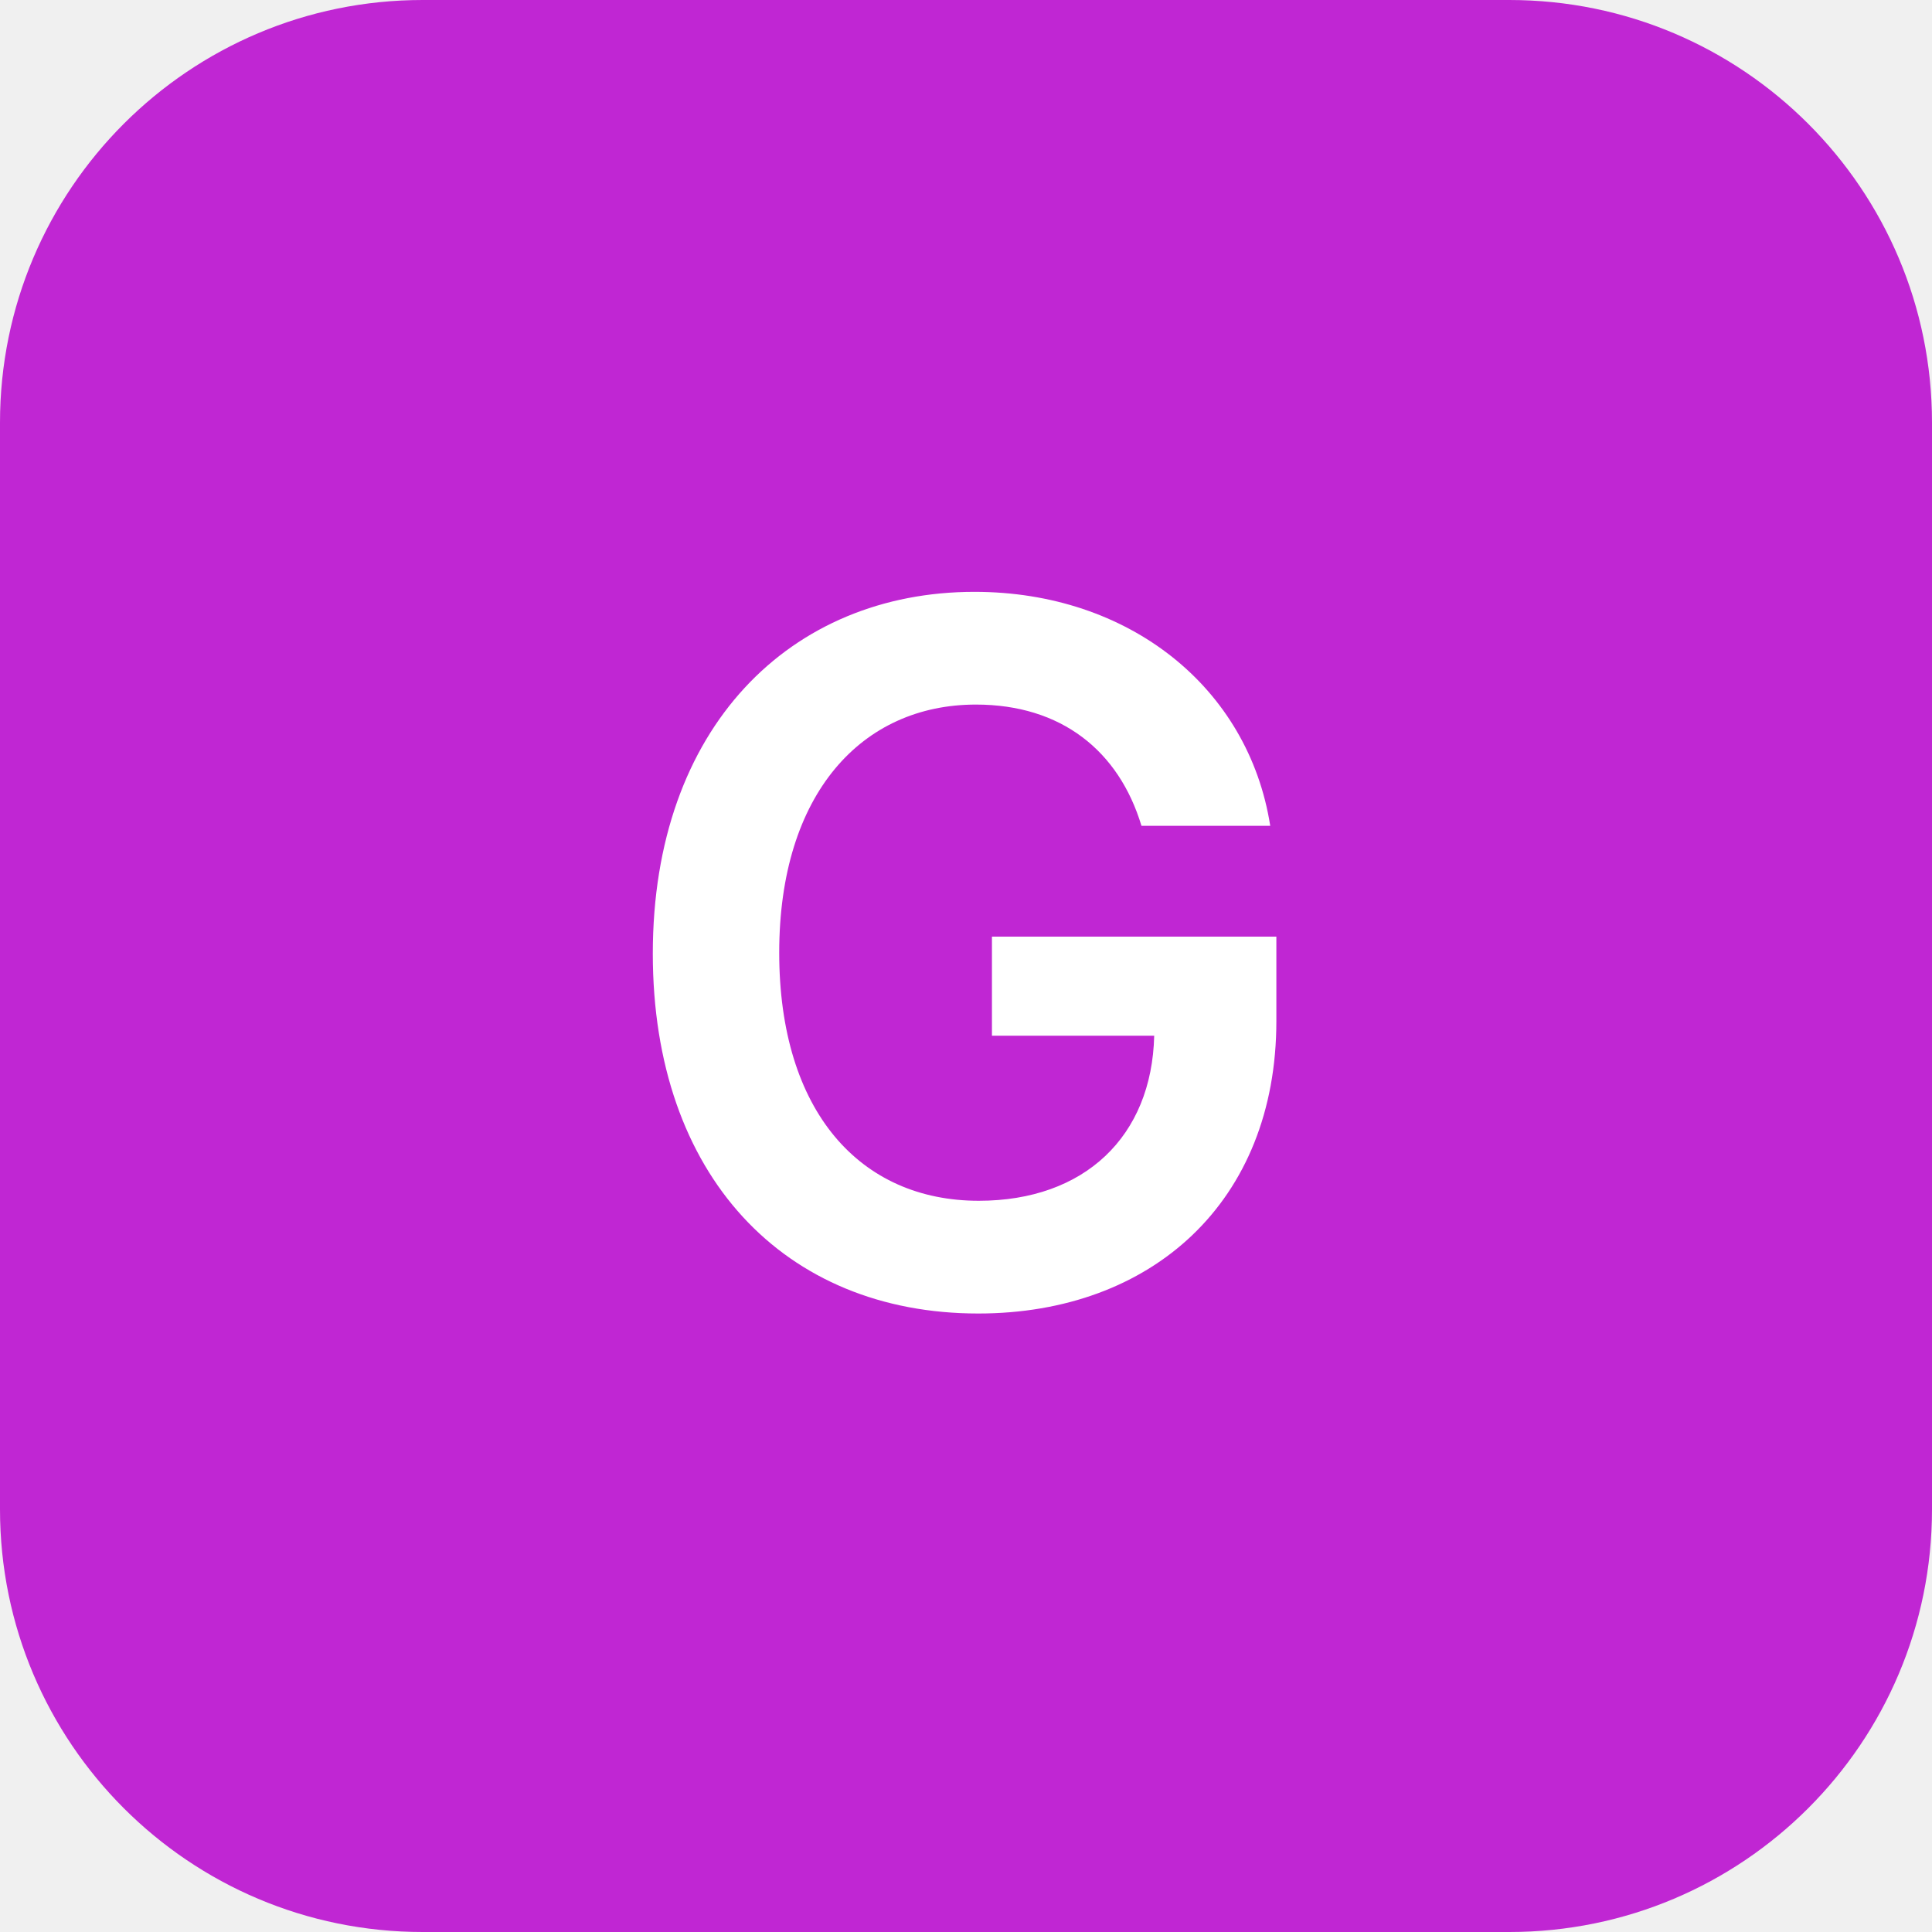
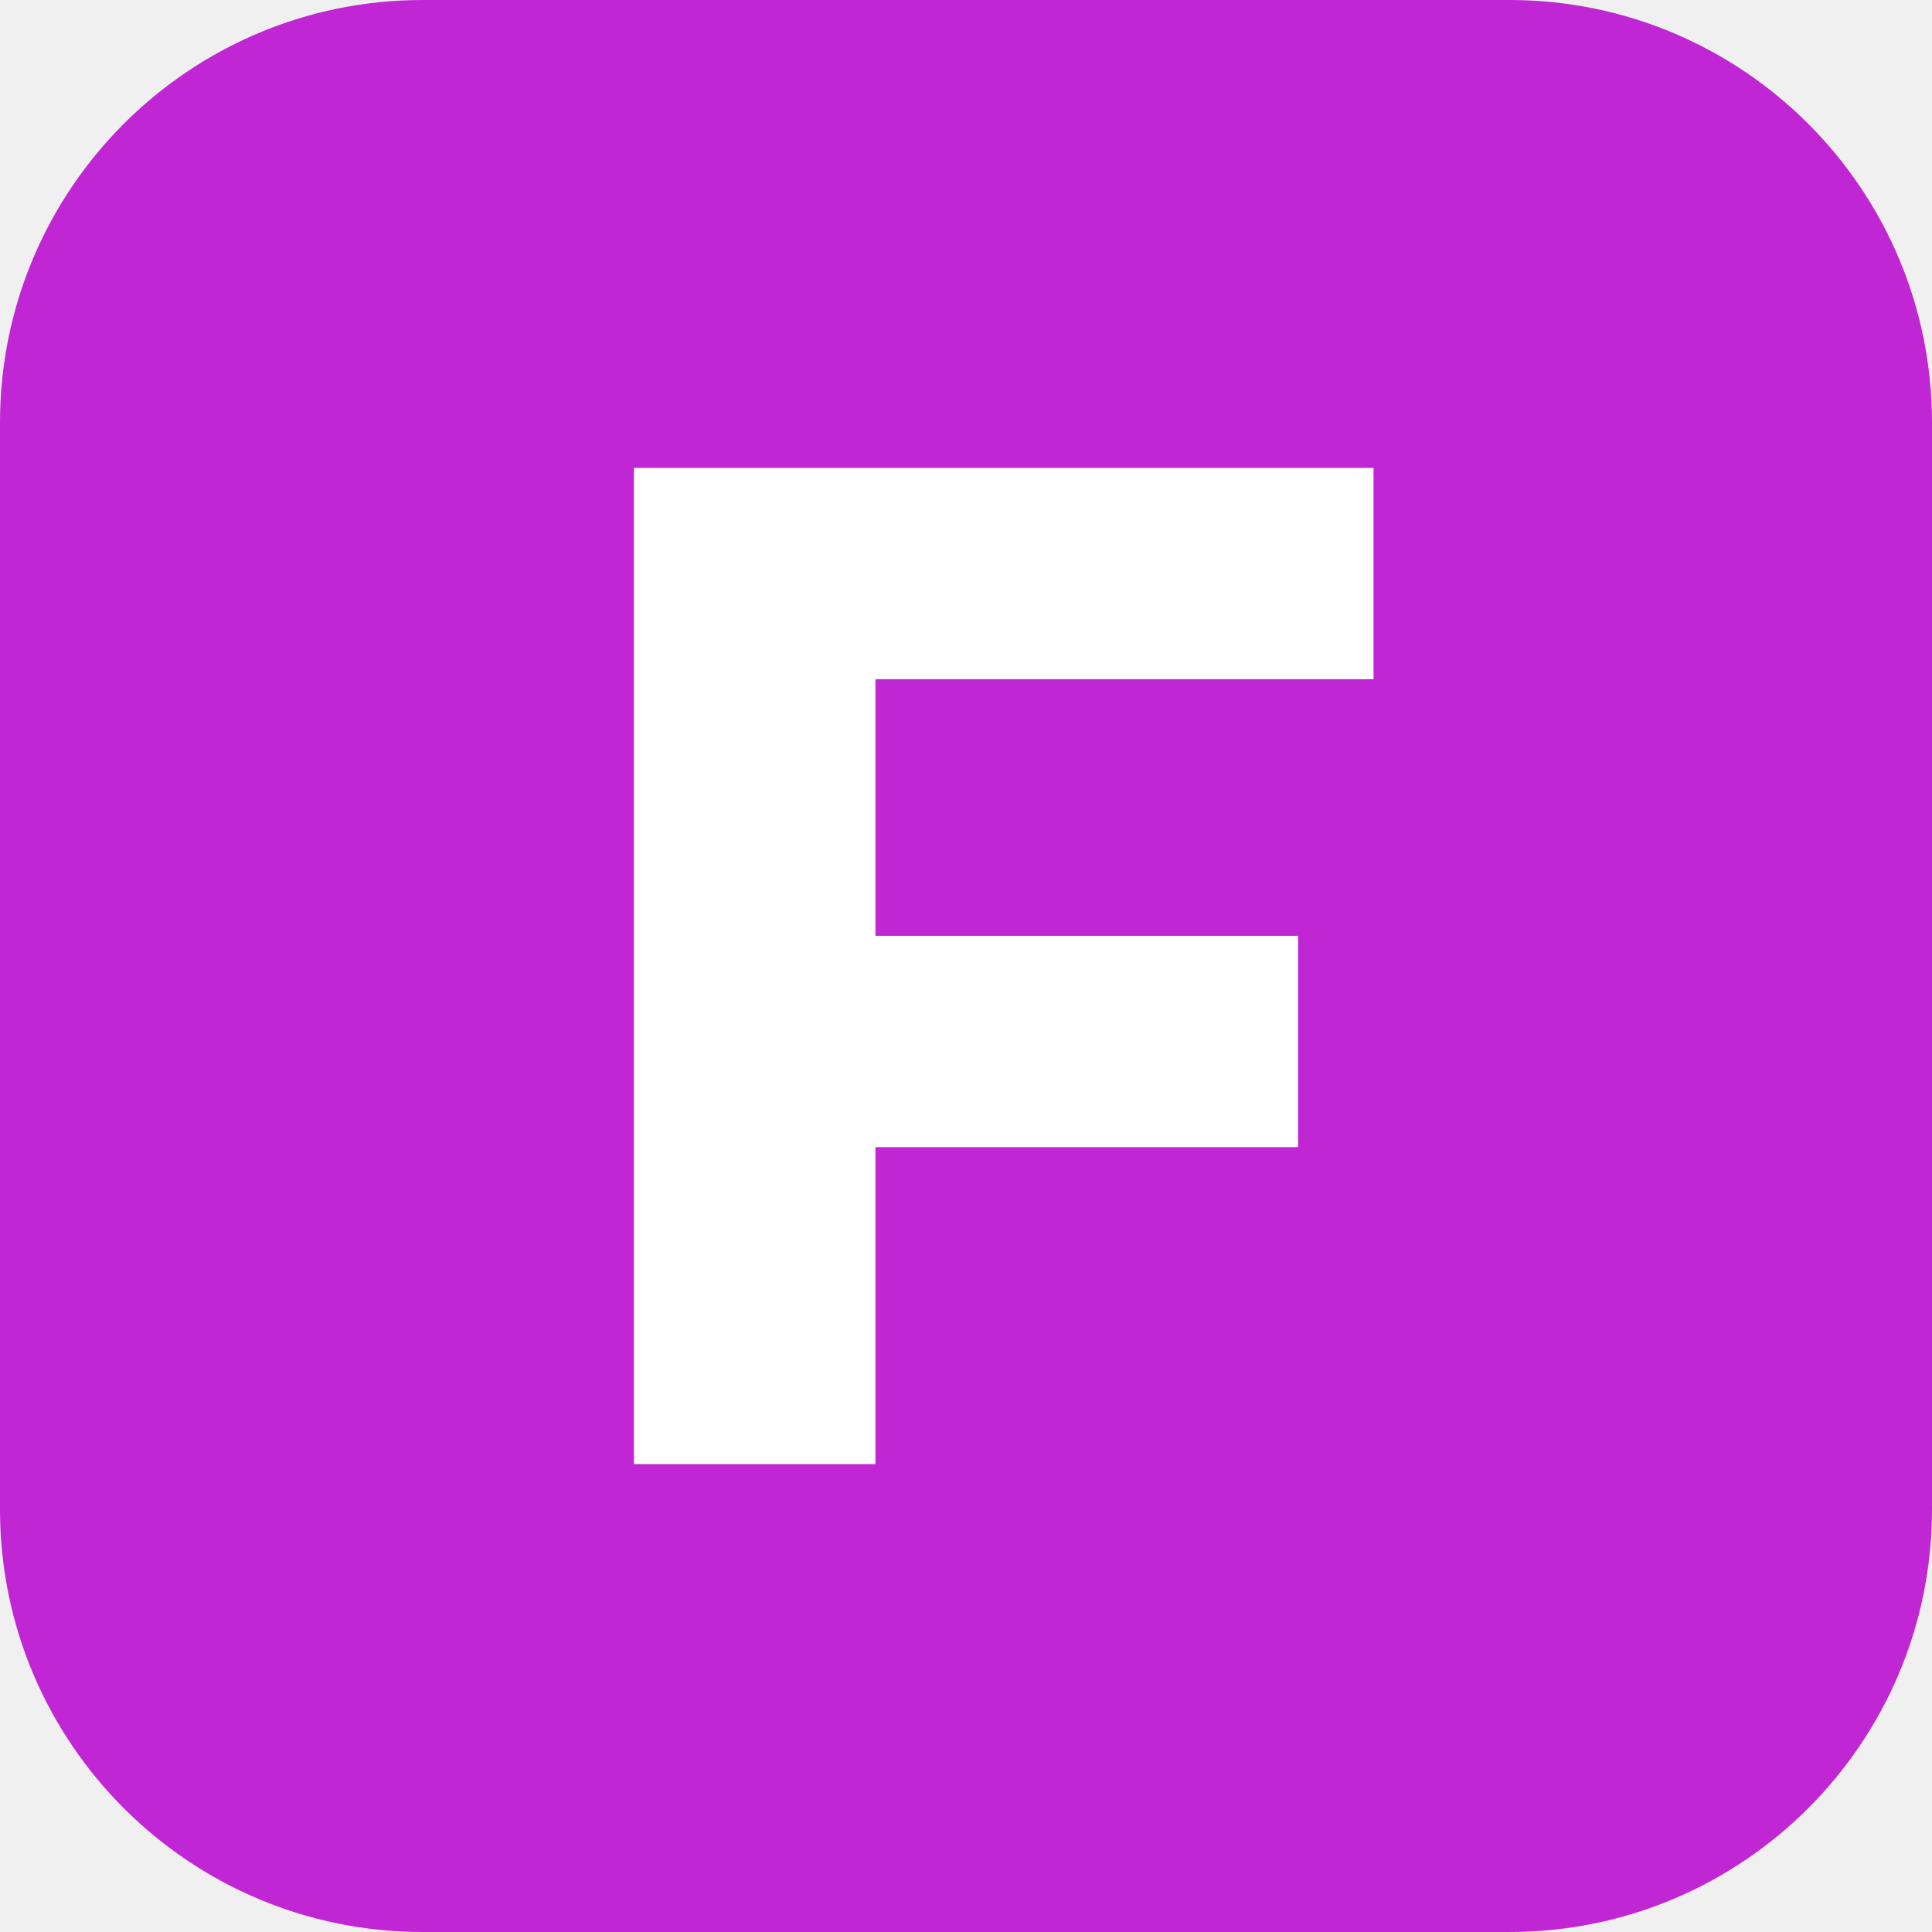
- <svg xmlns="http://www.w3.org/2000/svg" viewBox="0 0 64 64">
-   <rect width="64" height="64" rx="14" fill="#c026d3" />
-   <text x="32" y="32" dy="0.35em" text-anchor="middle" font-family="ui-sans-serif, system-ui, -apple-system, sans-serif" font-size="32" font-weight="600" fill="#ffffff">G</text>
+ <svg xmlns="http://www.w3.org/2000/svg" viewBox="0 0 512 512" width="512" height="512">
+   <rect width="512" height="512" rx="112" fill="#c026d3" />
+   <path d="M168 124h196v56H232v68h112v56H232v84h-64V124z" fill="#ffffff" />
</svg>
